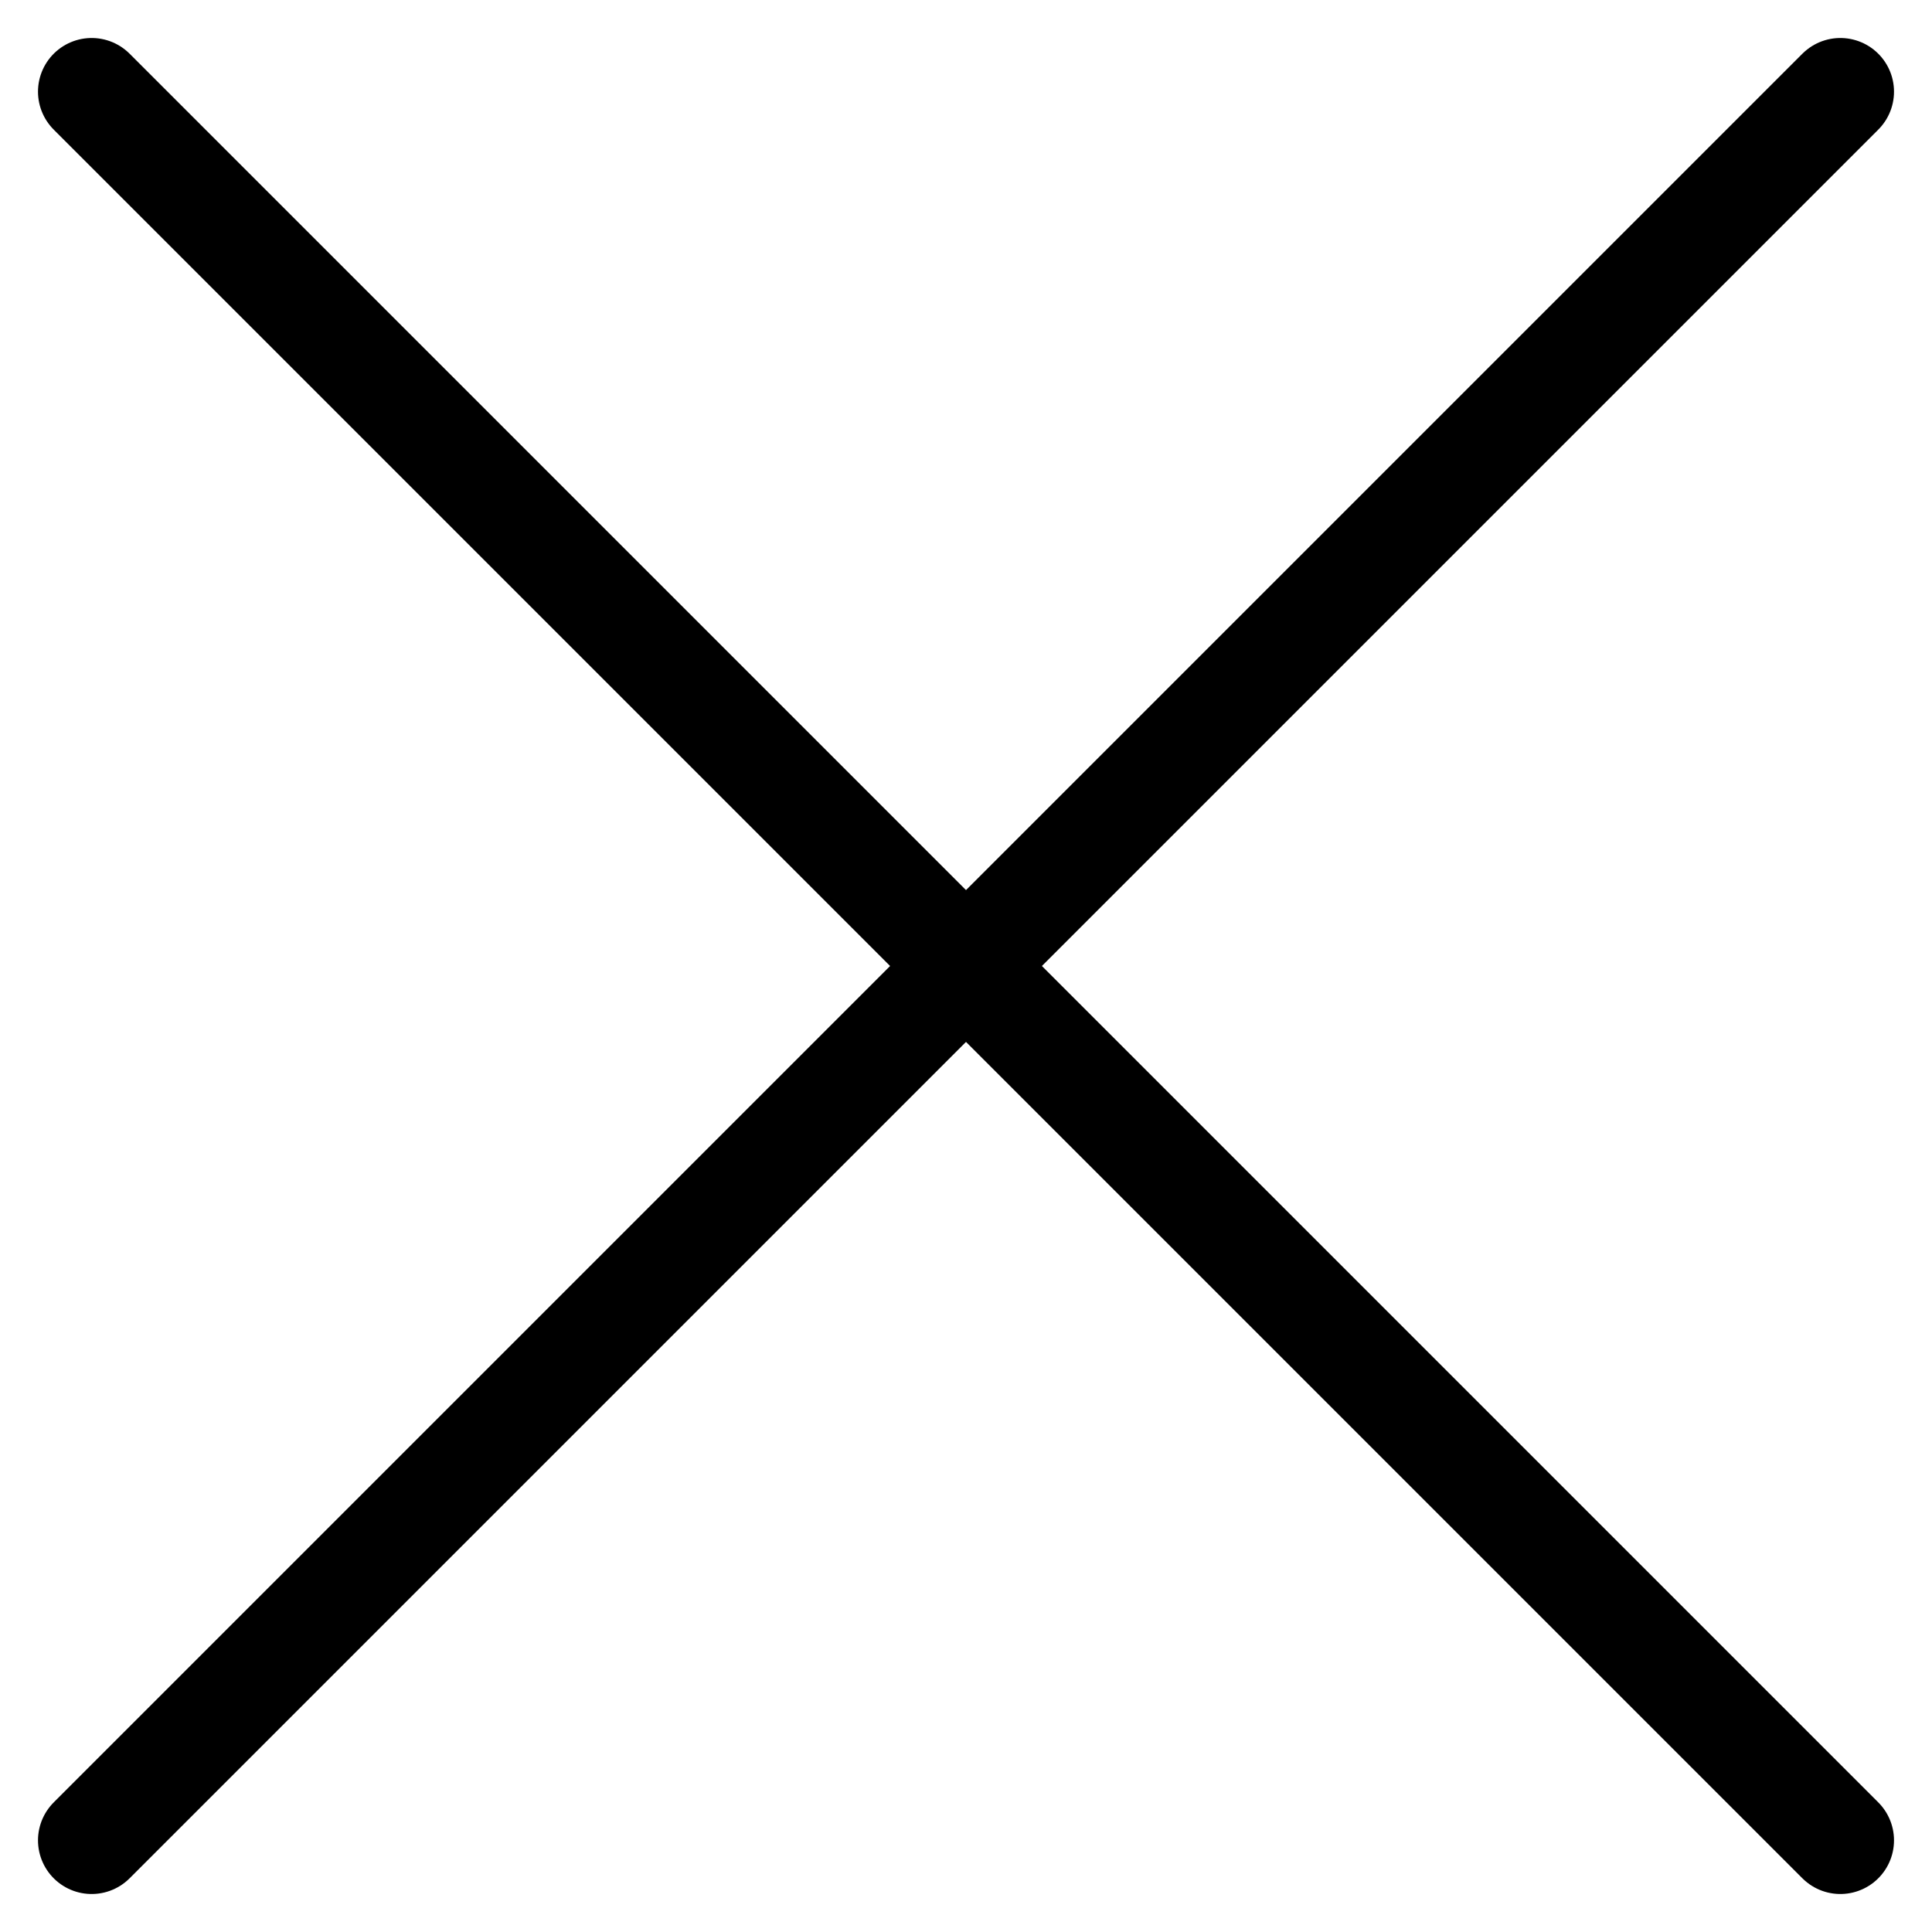
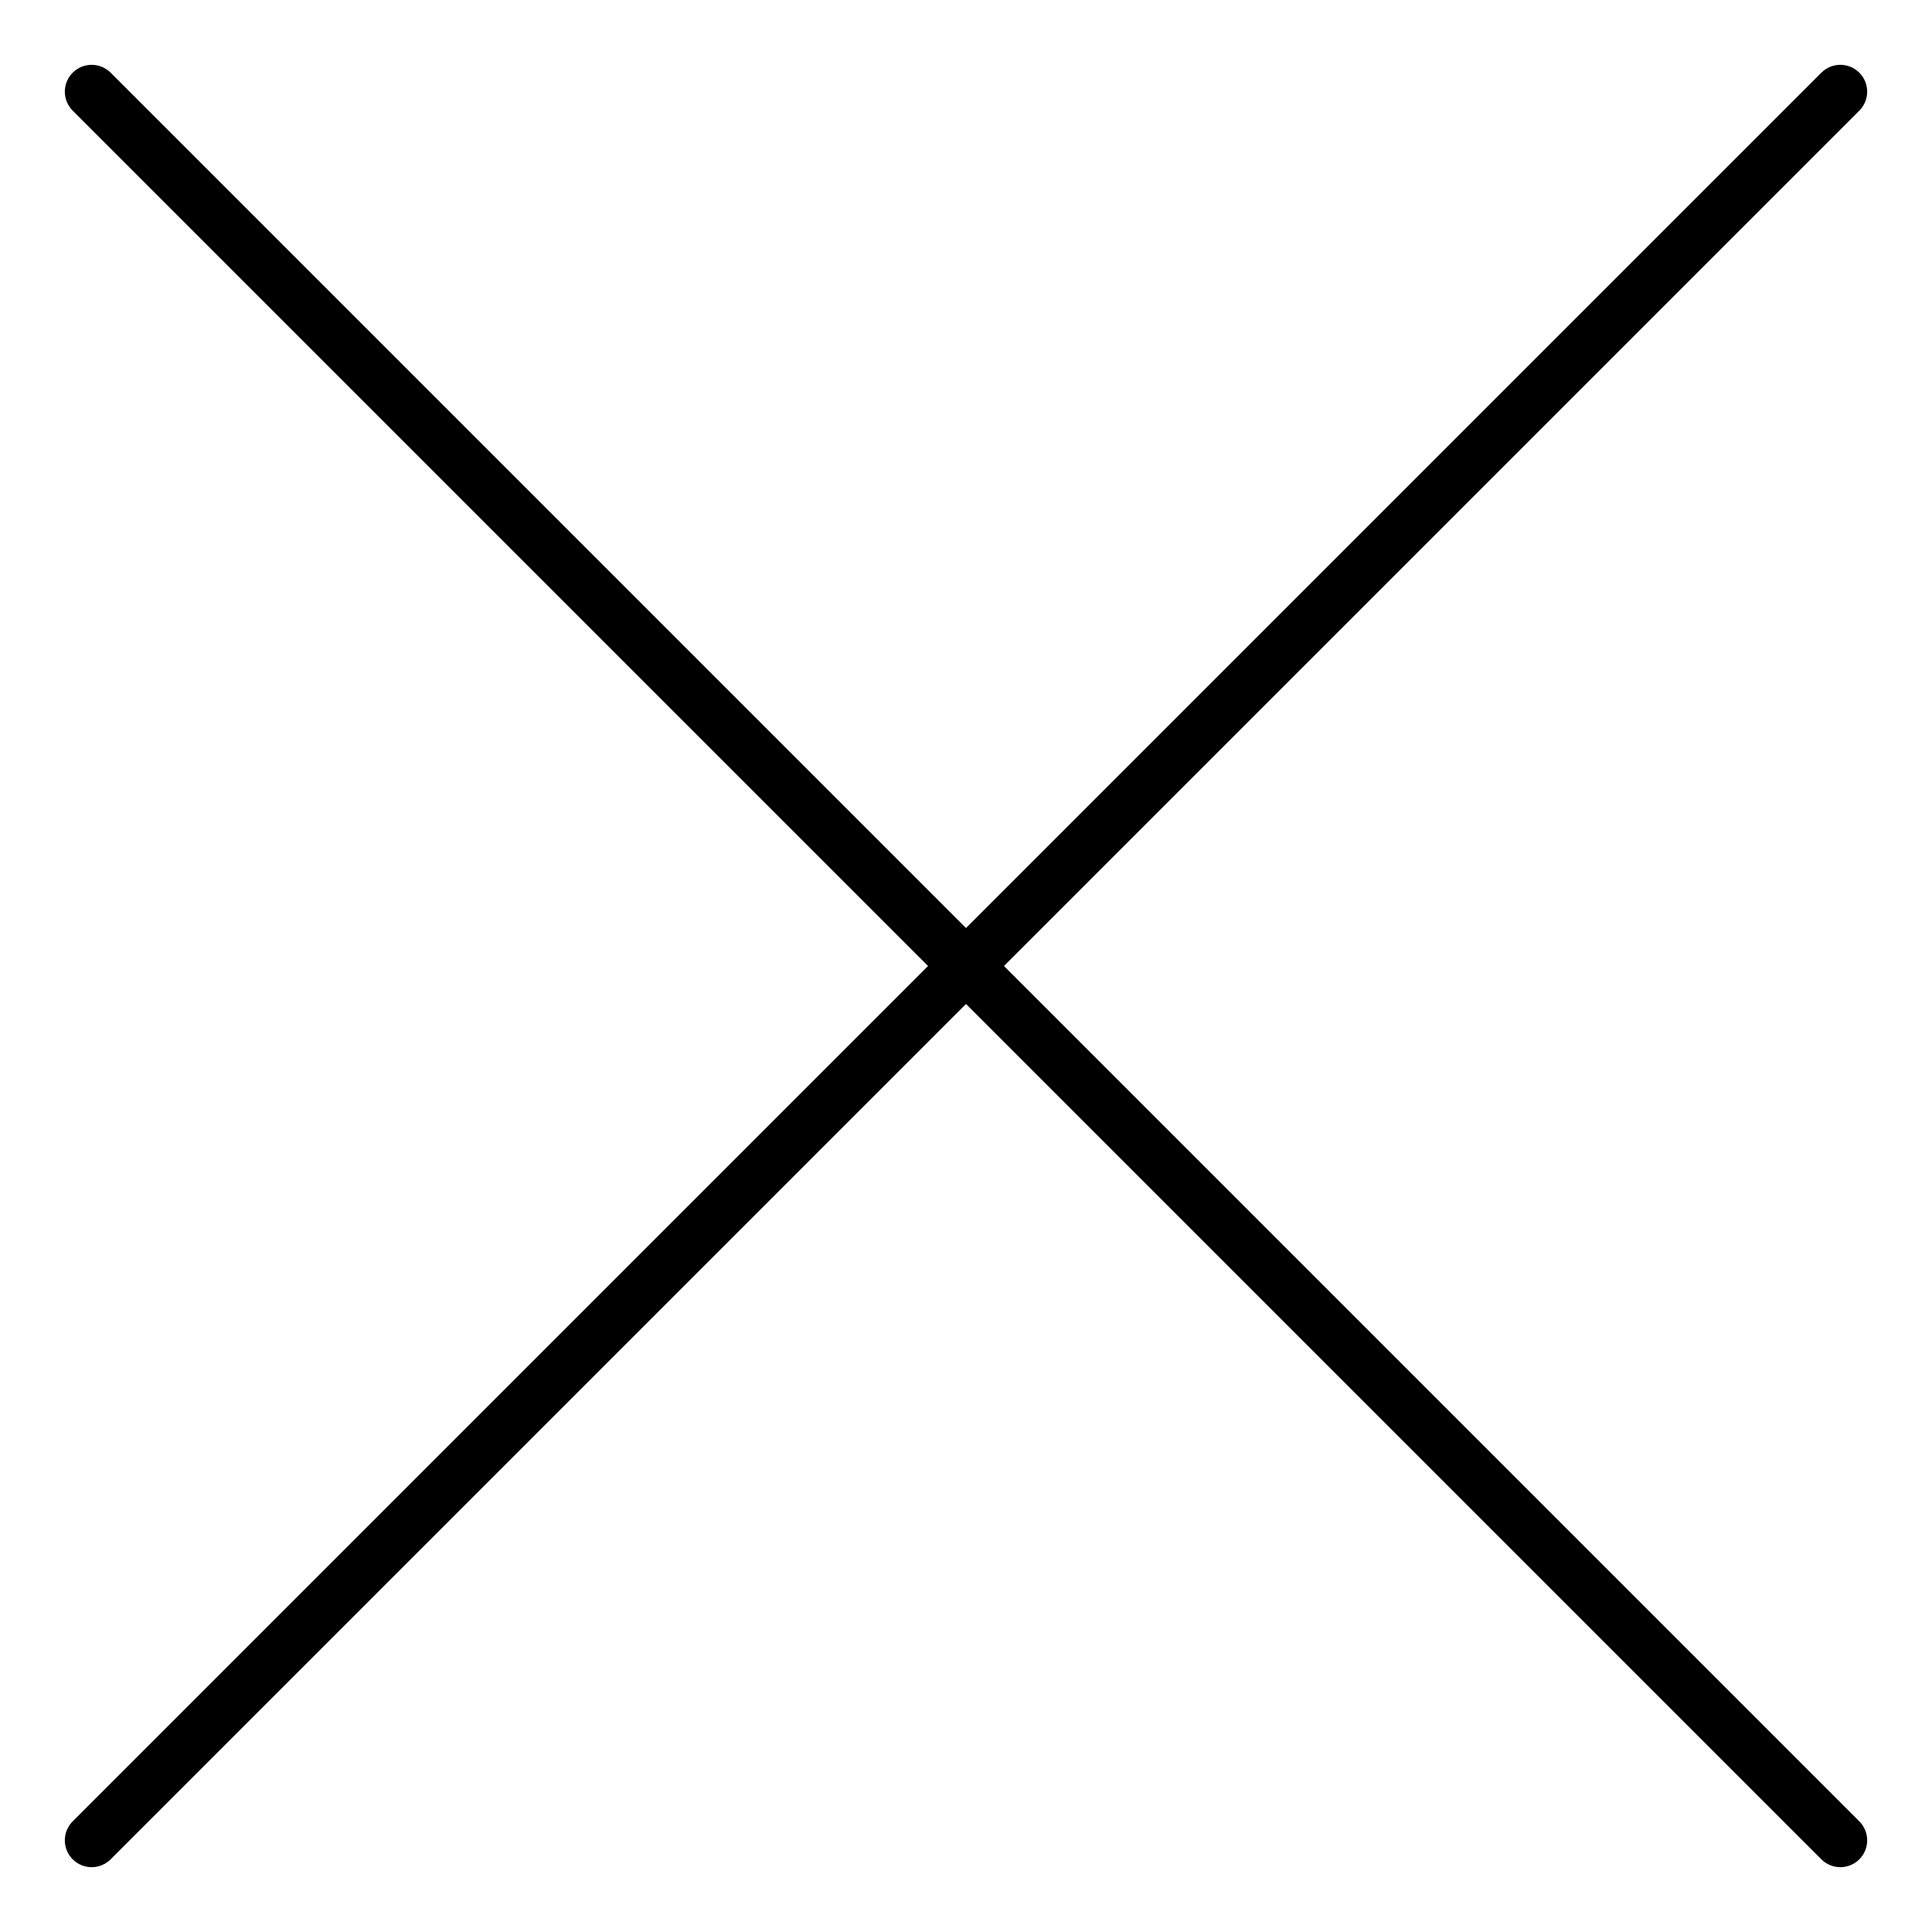
<svg xmlns="http://www.w3.org/2000/svg" width="36px" height="36px" viewBox="-1 -1 36 36" version="1.1">
-   <path d="M33.292,0.708 L0.708,33.292" id="Stroke-1" stroke="#000000" stroke-width="2" stroke-linecap="round" stroke-linejoin="round" fill="none" />
-   <path d="M33.292,33.292 L0.708,0.708" id="Stroke-3" stroke="#000000" stroke-width="2" stroke-linecap="round" stroke-linejoin="round" fill="none" />
+   <path d="M33.292,0.708 L0.708,33.292" id="Stroke-1" stroke="#000000" strokeWidth="2" stroke-linecap="round" stroke-linejoin="round" fill="none" />
+   <path d="M33.292,33.292 L0.708,0.708" id="Stroke-3" stroke="#000000" strokeWidth="2" stroke-linecap="round" stroke-linejoin="round" fill="none" />
</svg>
